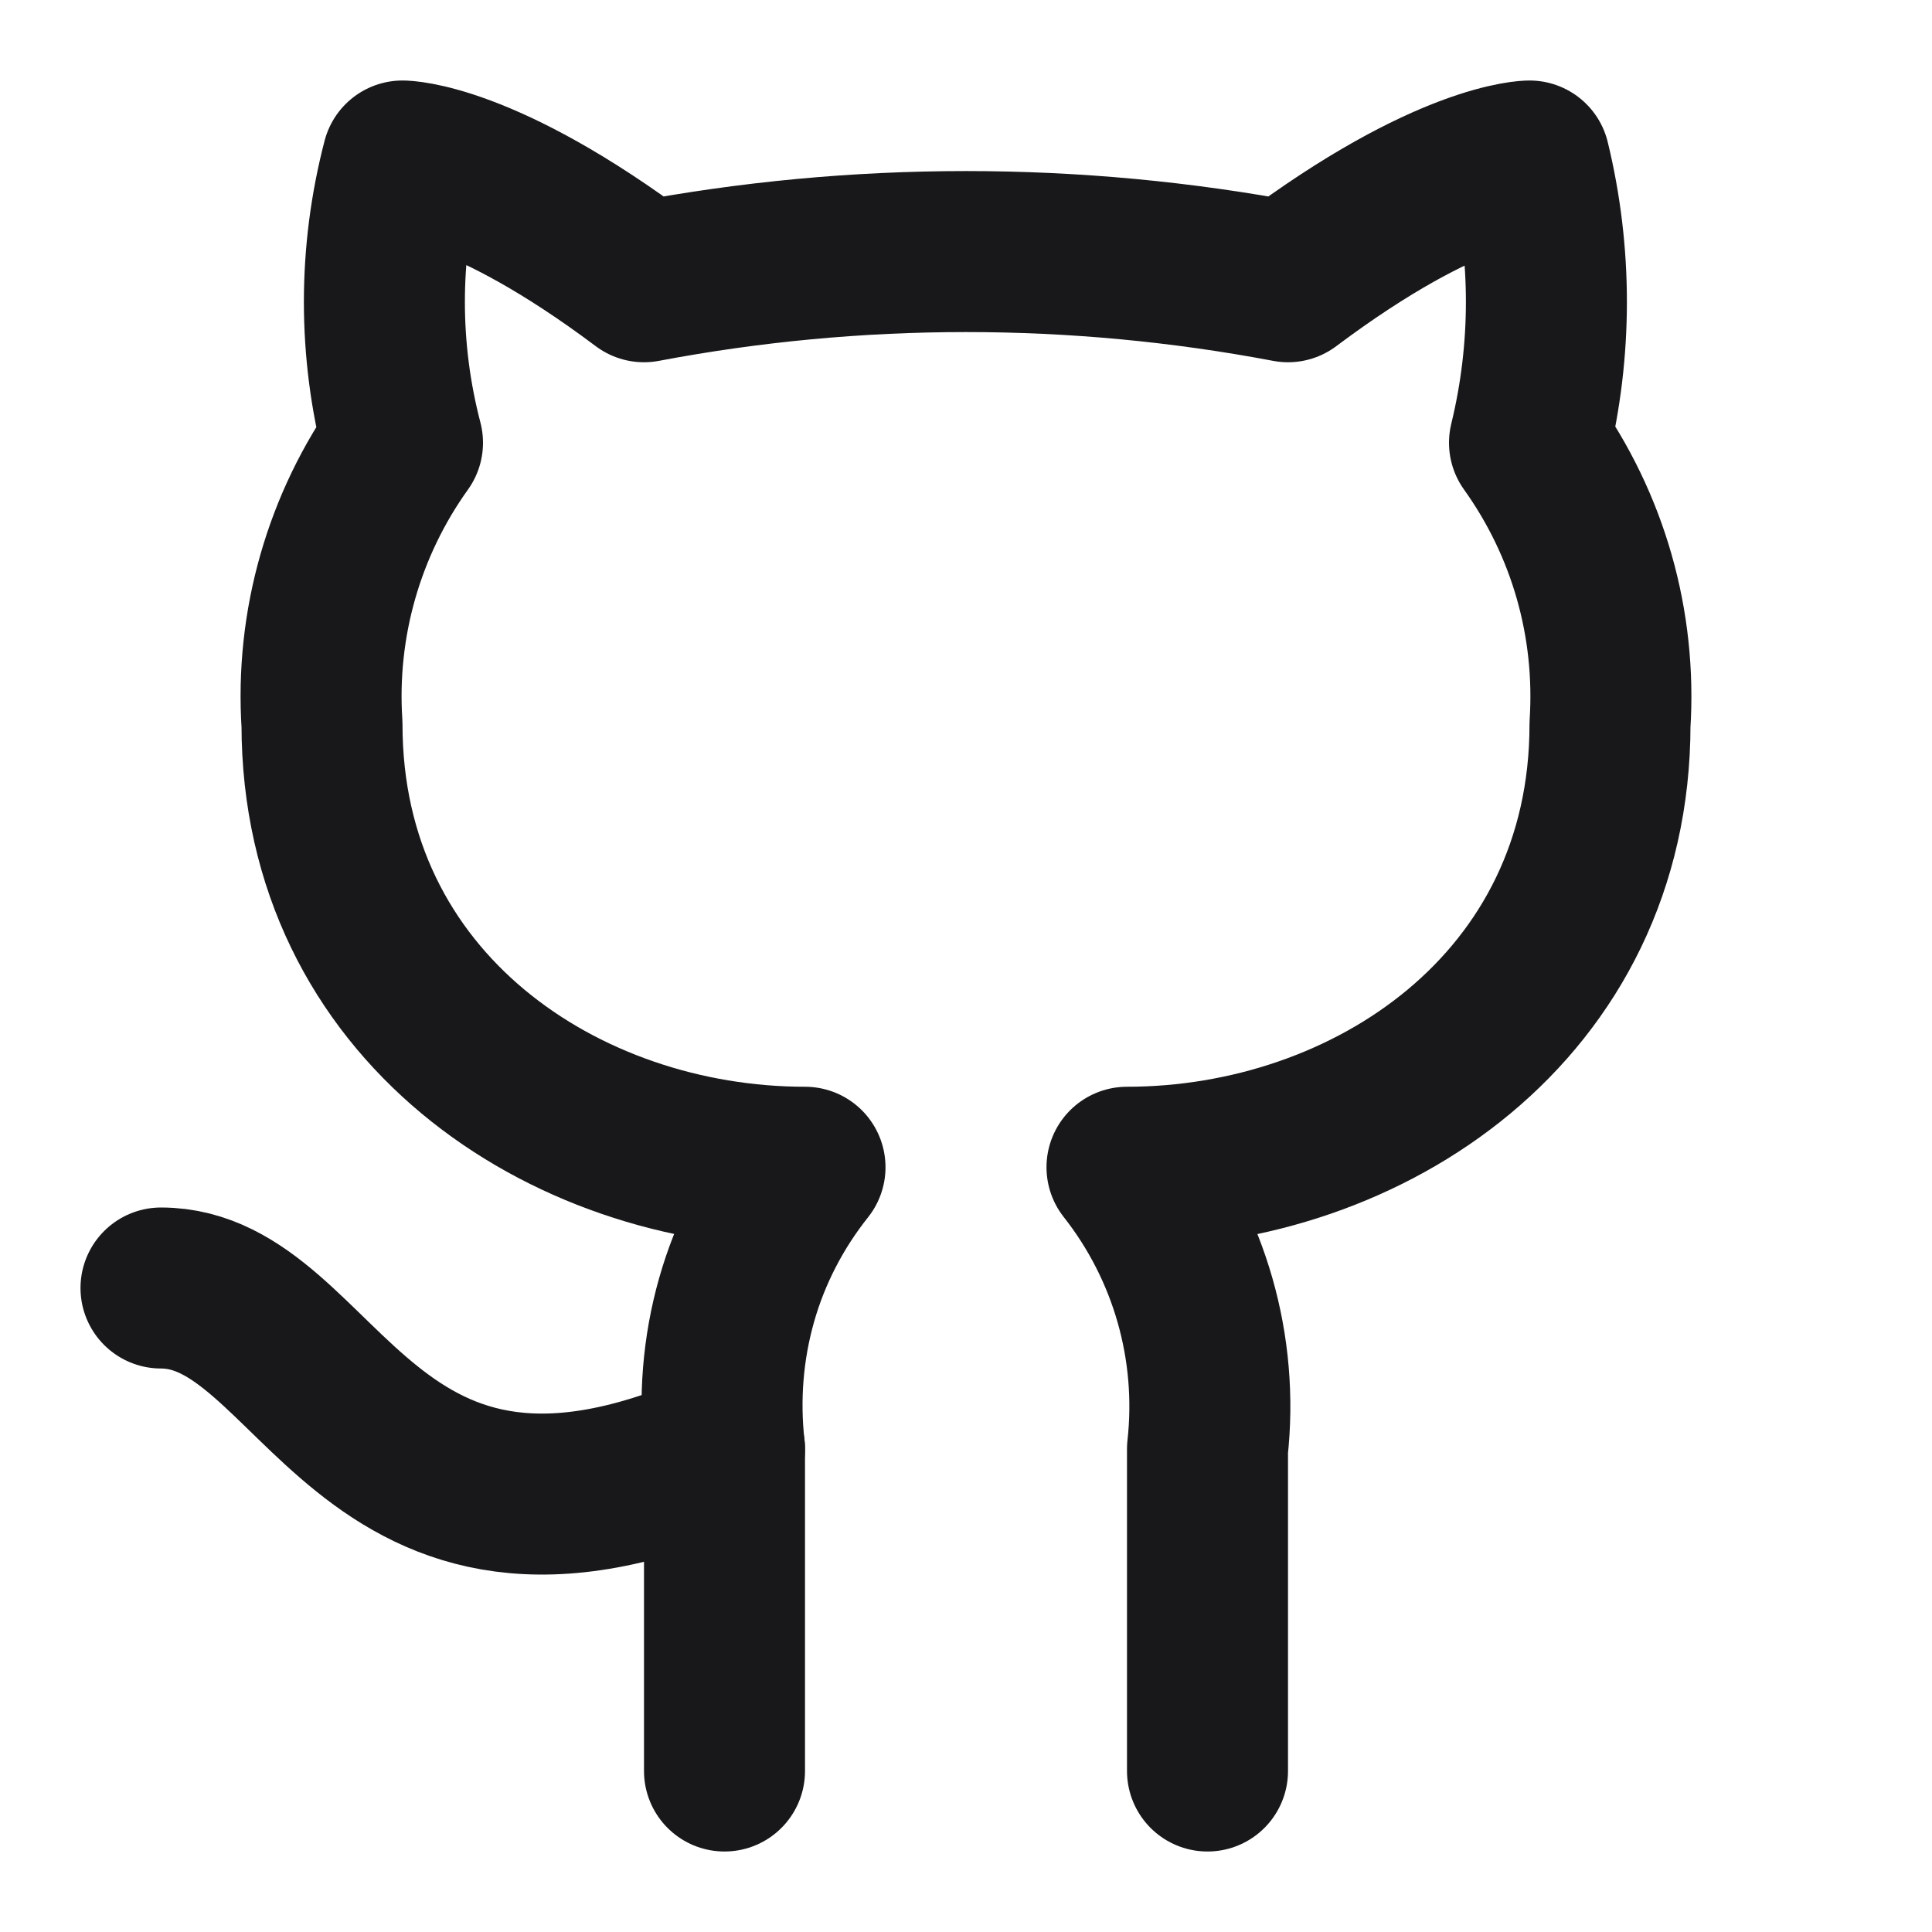
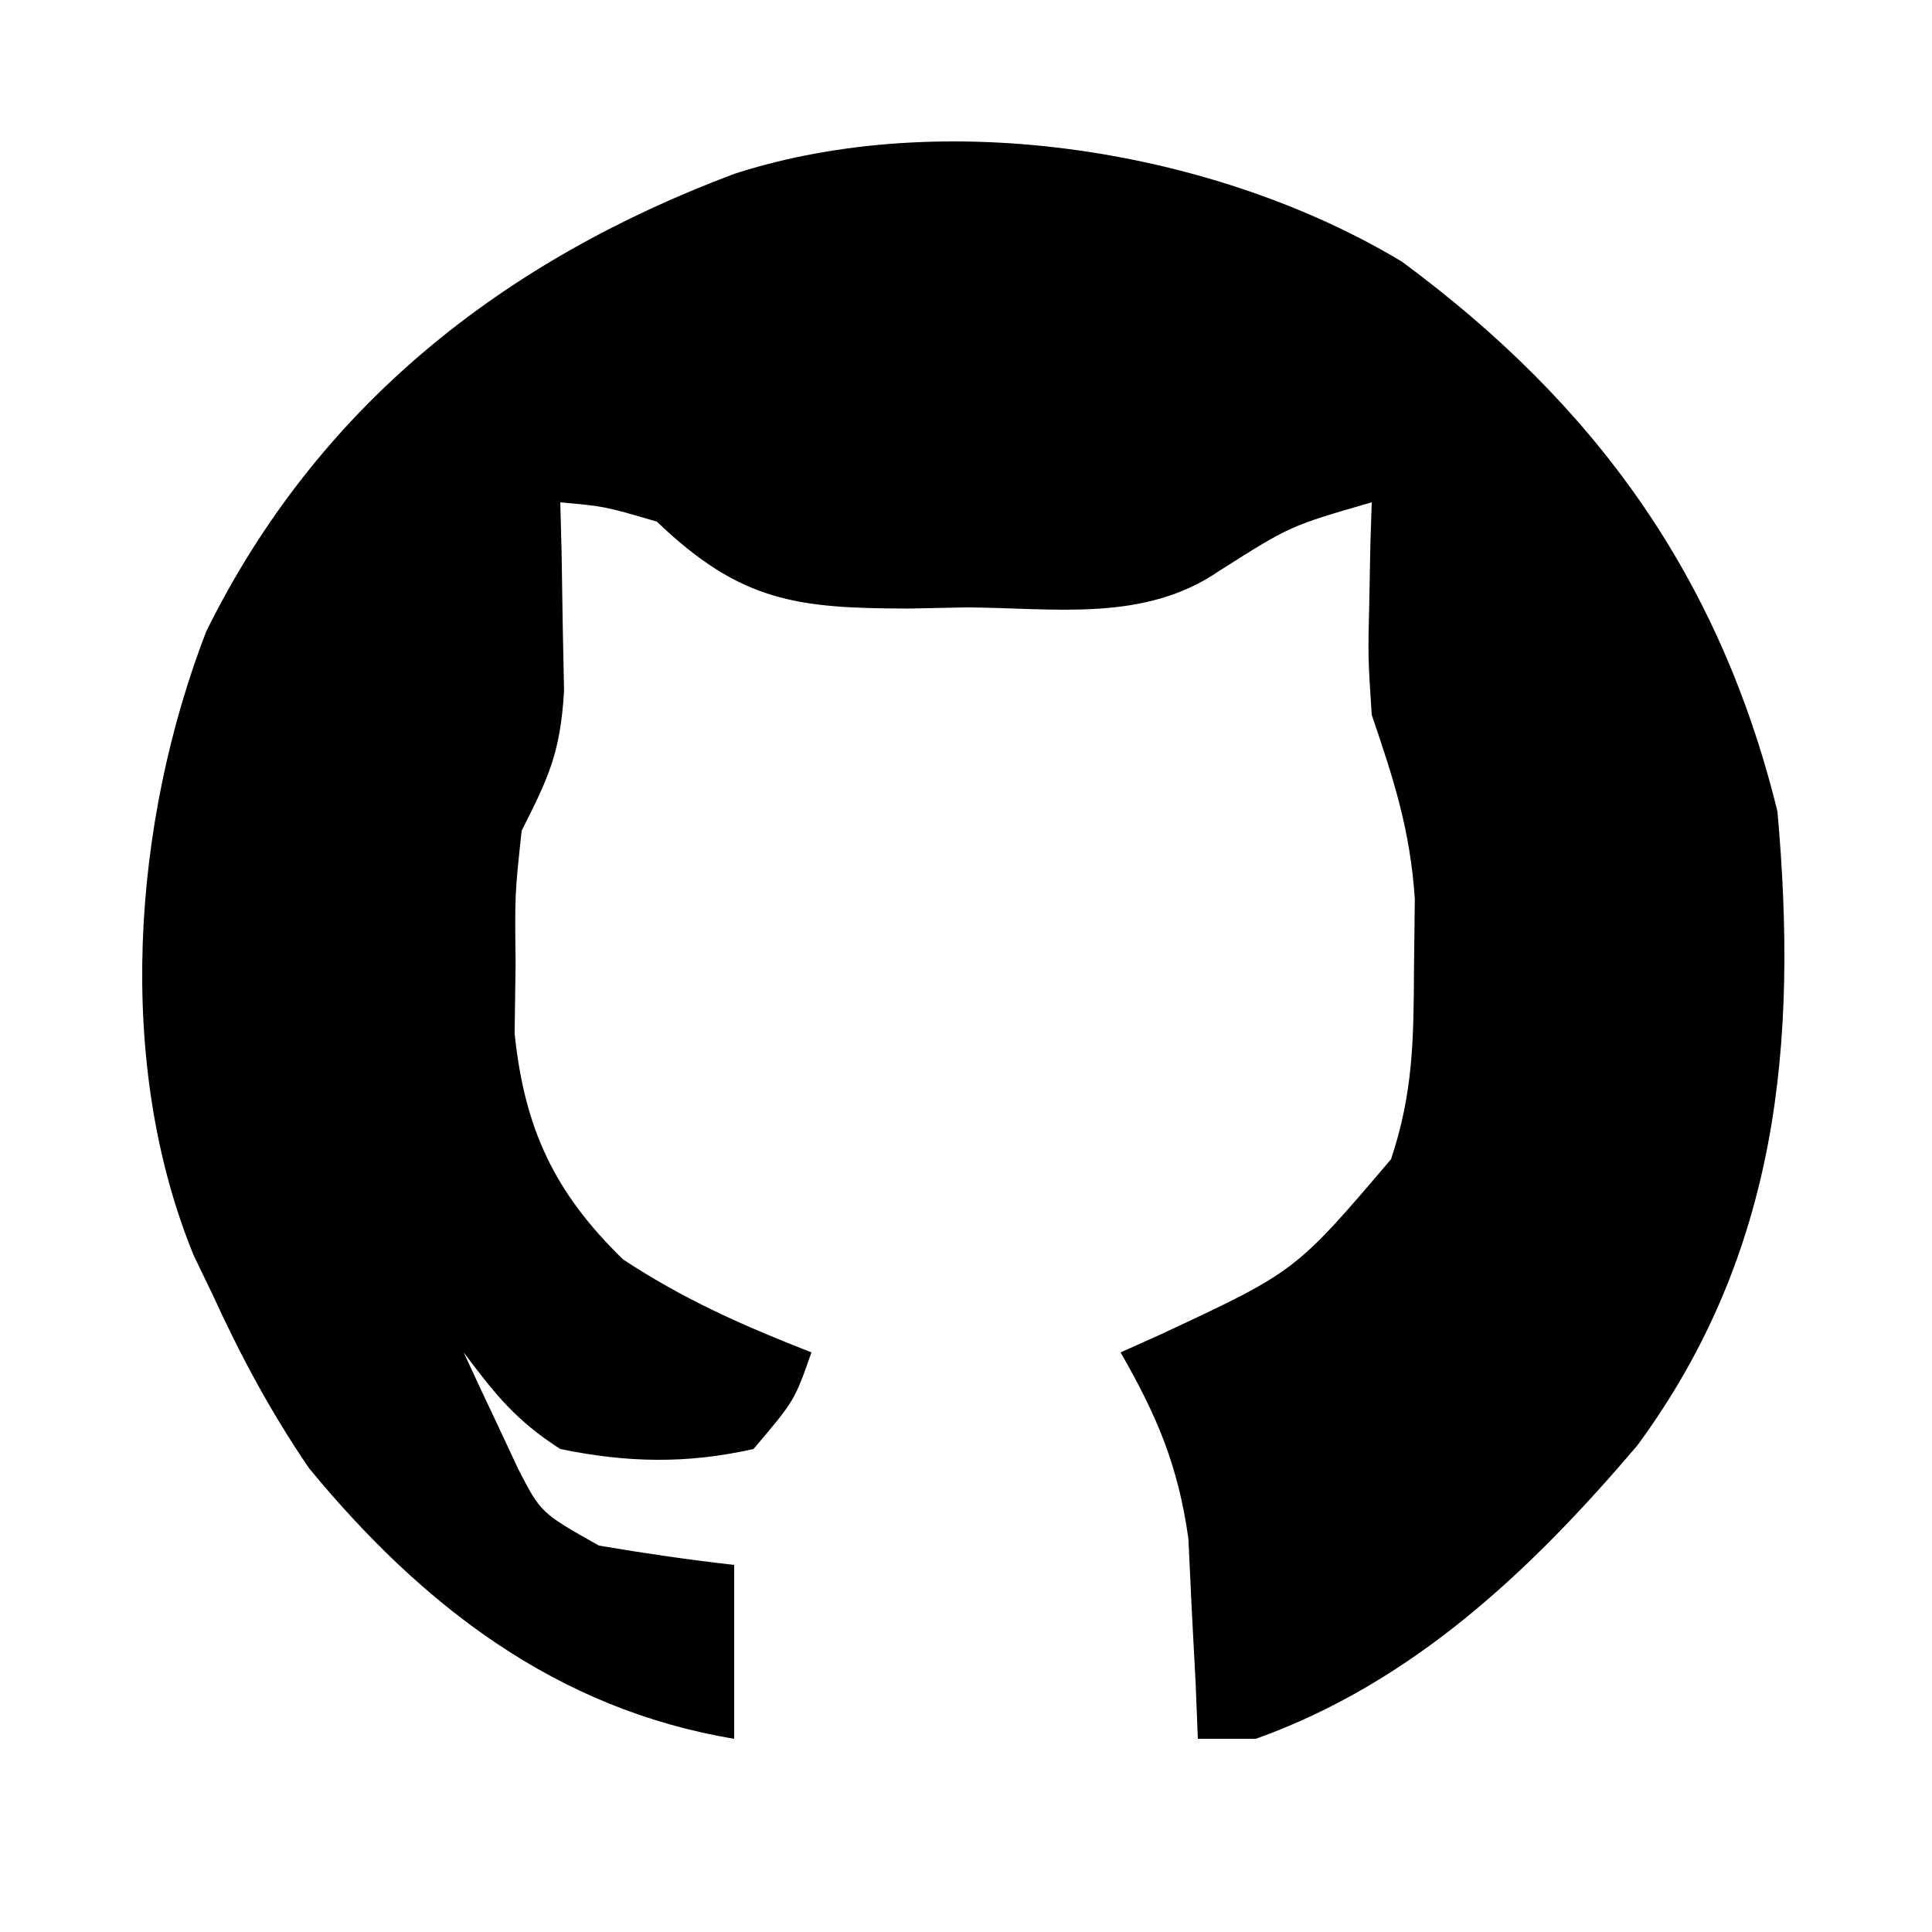
- <svg xmlns="http://www.w3.org/2000/svg" width="24" height="24" viewBox="0 0 24 24" fill="none" stroke="#18181b" stroke-width="2" stroke-linecap="round" stroke-linejoin="round" class="lucide lucide-github-icon lucide-github">
-   <path d="M15 22v-4a4.8 4.8 0 0 0-1-3.5c3 0 6-2 6-5.5.08-1.25-.27-2.48-1-3.5.28-1.15.28-2.35 0-3.5 0 0-1 0-3 1.5-2.64-.5-5.36-.5-8 0C6 2 5 2 5 2c-.3 1.15-.3 2.35 0 3.5A5.403 5.403 0 0 0 4 9c0 3.5 3 5.5 6 5.5-.39.49-.68 1.05-.85 1.65-.17.6-.22 1.23-.15 1.85v4" />
-   <path d="M9 18c-4.51 2-5-2-7-2" />
+ <svg xmlns="http://www.w3.org/2000/svg" version="1.1" width="100" height="100">
+   <path d="M0 0 C10.055 7.422 16.458 16.334 19.438 28.457 C20.506 40.418 19.504 51.325 12.188 61.27 C6.696 67.733 0.558 73.558 -7.562 76.457 C-8.553 76.457 -9.543 76.457 -10.562 76.457 C-10.619 75.046 -10.619 75.046 -10.676 73.605 C-10.742 72.36 -10.807 71.115 -10.875 69.832 C-10.933 68.602 -10.991 67.373 -11.051 66.105 C-11.582 62.315 -12.669 59.757 -14.562 56.457 C-13.887 56.154 -13.212 55.851 -12.516 55.539 C-5.51 52.273 -5.51 52.273 -0.562 46.457 C0.584 43.016 0.606 40.27 0.625 36.645 C0.639 35.442 0.653 34.239 0.668 33 C0.437 29.45 -0.421 26.802 -1.562 23.457 C-1.758 20.465 -1.758 20.465 -1.688 17.582 C-1.669 16.615 -1.651 15.648 -1.633 14.652 C-1.61 13.928 -1.586 13.203 -1.562 12.457 C-5.785 13.677 -5.785 13.677 -9.451 16.004 C-13.333 18.676 -17.933 17.927 -22.5 17.895 C-23.984 17.925 -23.984 17.925 -25.498 17.955 C-31.303 17.951 -34.23 17.614 -38.562 13.457 C-41.248 12.668 -41.248 12.668 -43.562 12.457 C-43.539 13.349 -43.516 14.241 -43.492 15.16 C-43.465 16.916 -43.465 16.916 -43.438 18.707 C-43.414 19.867 -43.391 21.027 -43.367 22.223 C-43.561 25.437 -44.163 26.679 -45.562 29.457 C-45.917 32.759 -45.917 32.759 -45.875 36.332 C-45.892 37.526 -45.909 38.719 -45.926 39.949 C-45.414 44.886 -43.866 48.19 -40.312 51.645 C-37.146 53.732 -34.09 55.074 -30.562 56.457 C-31.438 58.957 -31.438 58.957 -33.562 61.457 C-37.009 62.235 -40.109 62.172 -43.562 61.457 C-45.843 59.994 -46.908 58.663 -48.562 56.457 C-47.969 57.753 -47.362 59.044 -46.75 60.332 C-46.414 61.051 -46.077 61.771 -45.73 62.512 C-44.568 64.762 -44.568 64.762 -41.562 66.457 C-39.239 66.851 -36.905 67.192 -34.562 67.457 C-34.562 70.427 -34.562 73.397 -34.562 76.457 C-43.768 74.926 -50.719 69.554 -56.562 62.457 C-58.536 59.57 -60.111 56.635 -61.562 53.457 C-61.882 52.794 -62.202 52.132 -62.531 51.449 C-66.622 41.489 -65.702 29.016 -61.887 19.137 C-56.128 7.483 -46.55 -0.038 -34.562 -4.543 C-23.662 -8.072 -9.626 -5.796 0 0 Z " fill="#000000" transform="translate(72.5625,13.54297)" />
</svg>
